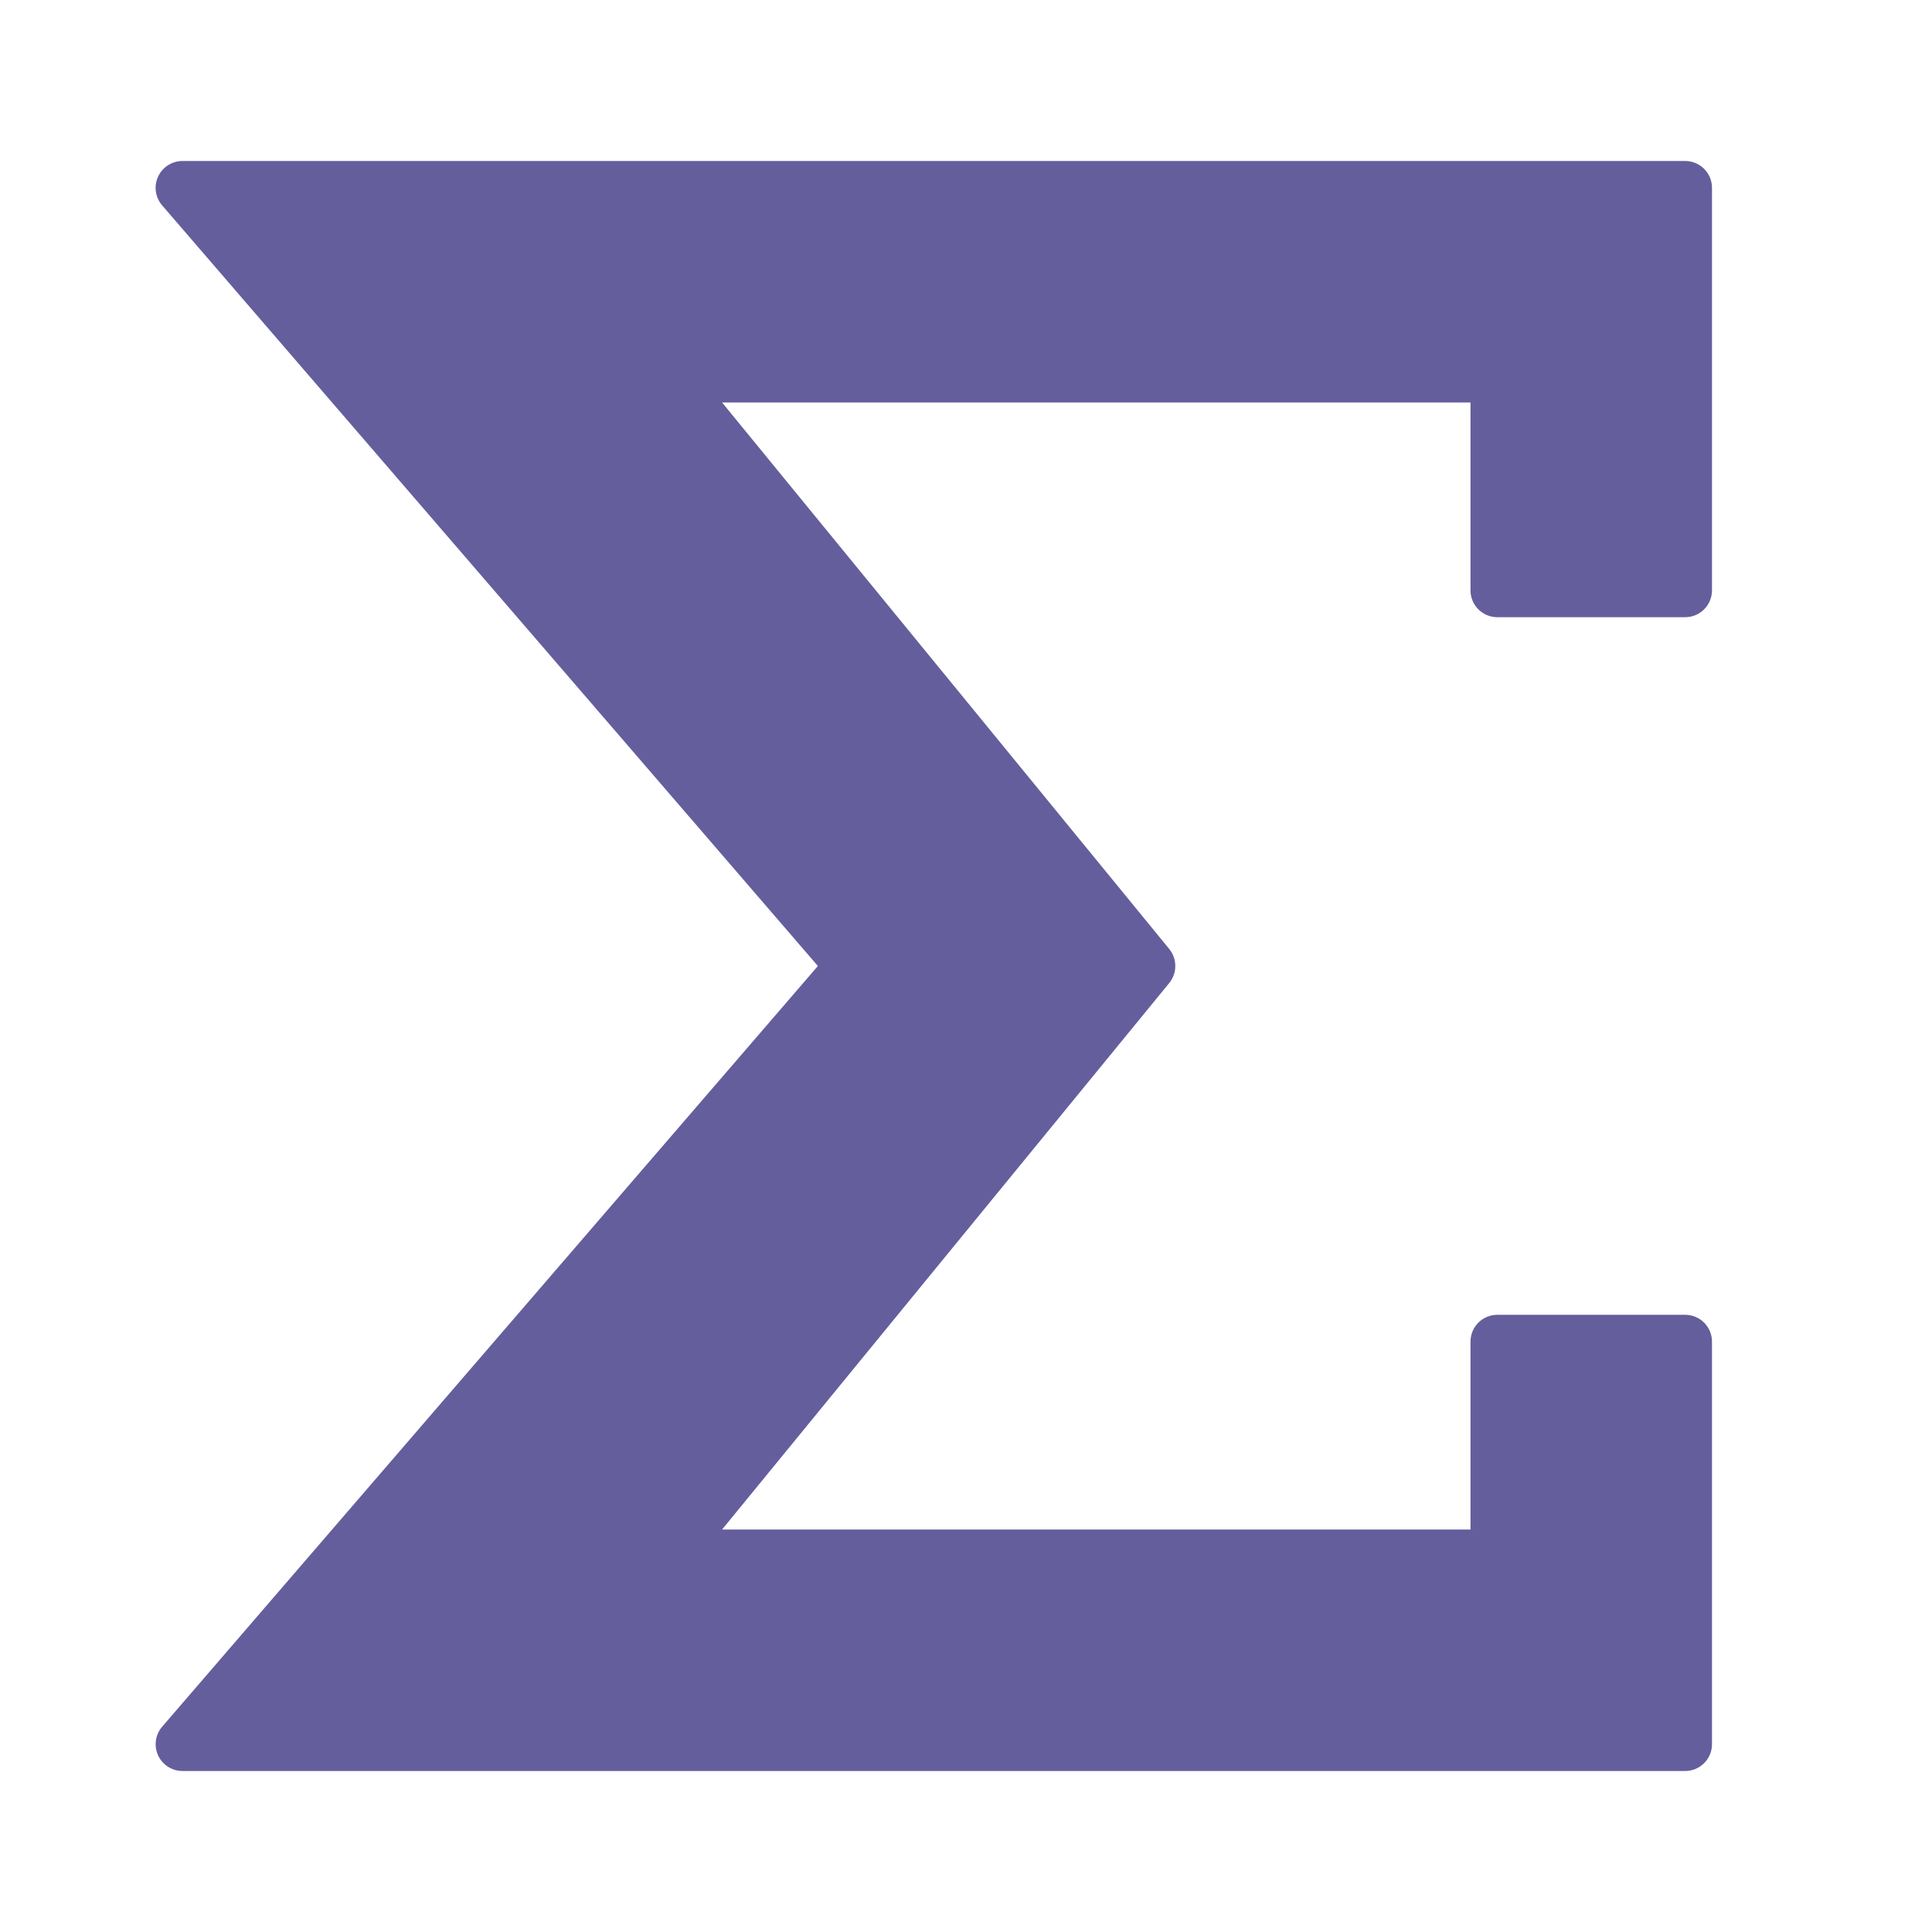
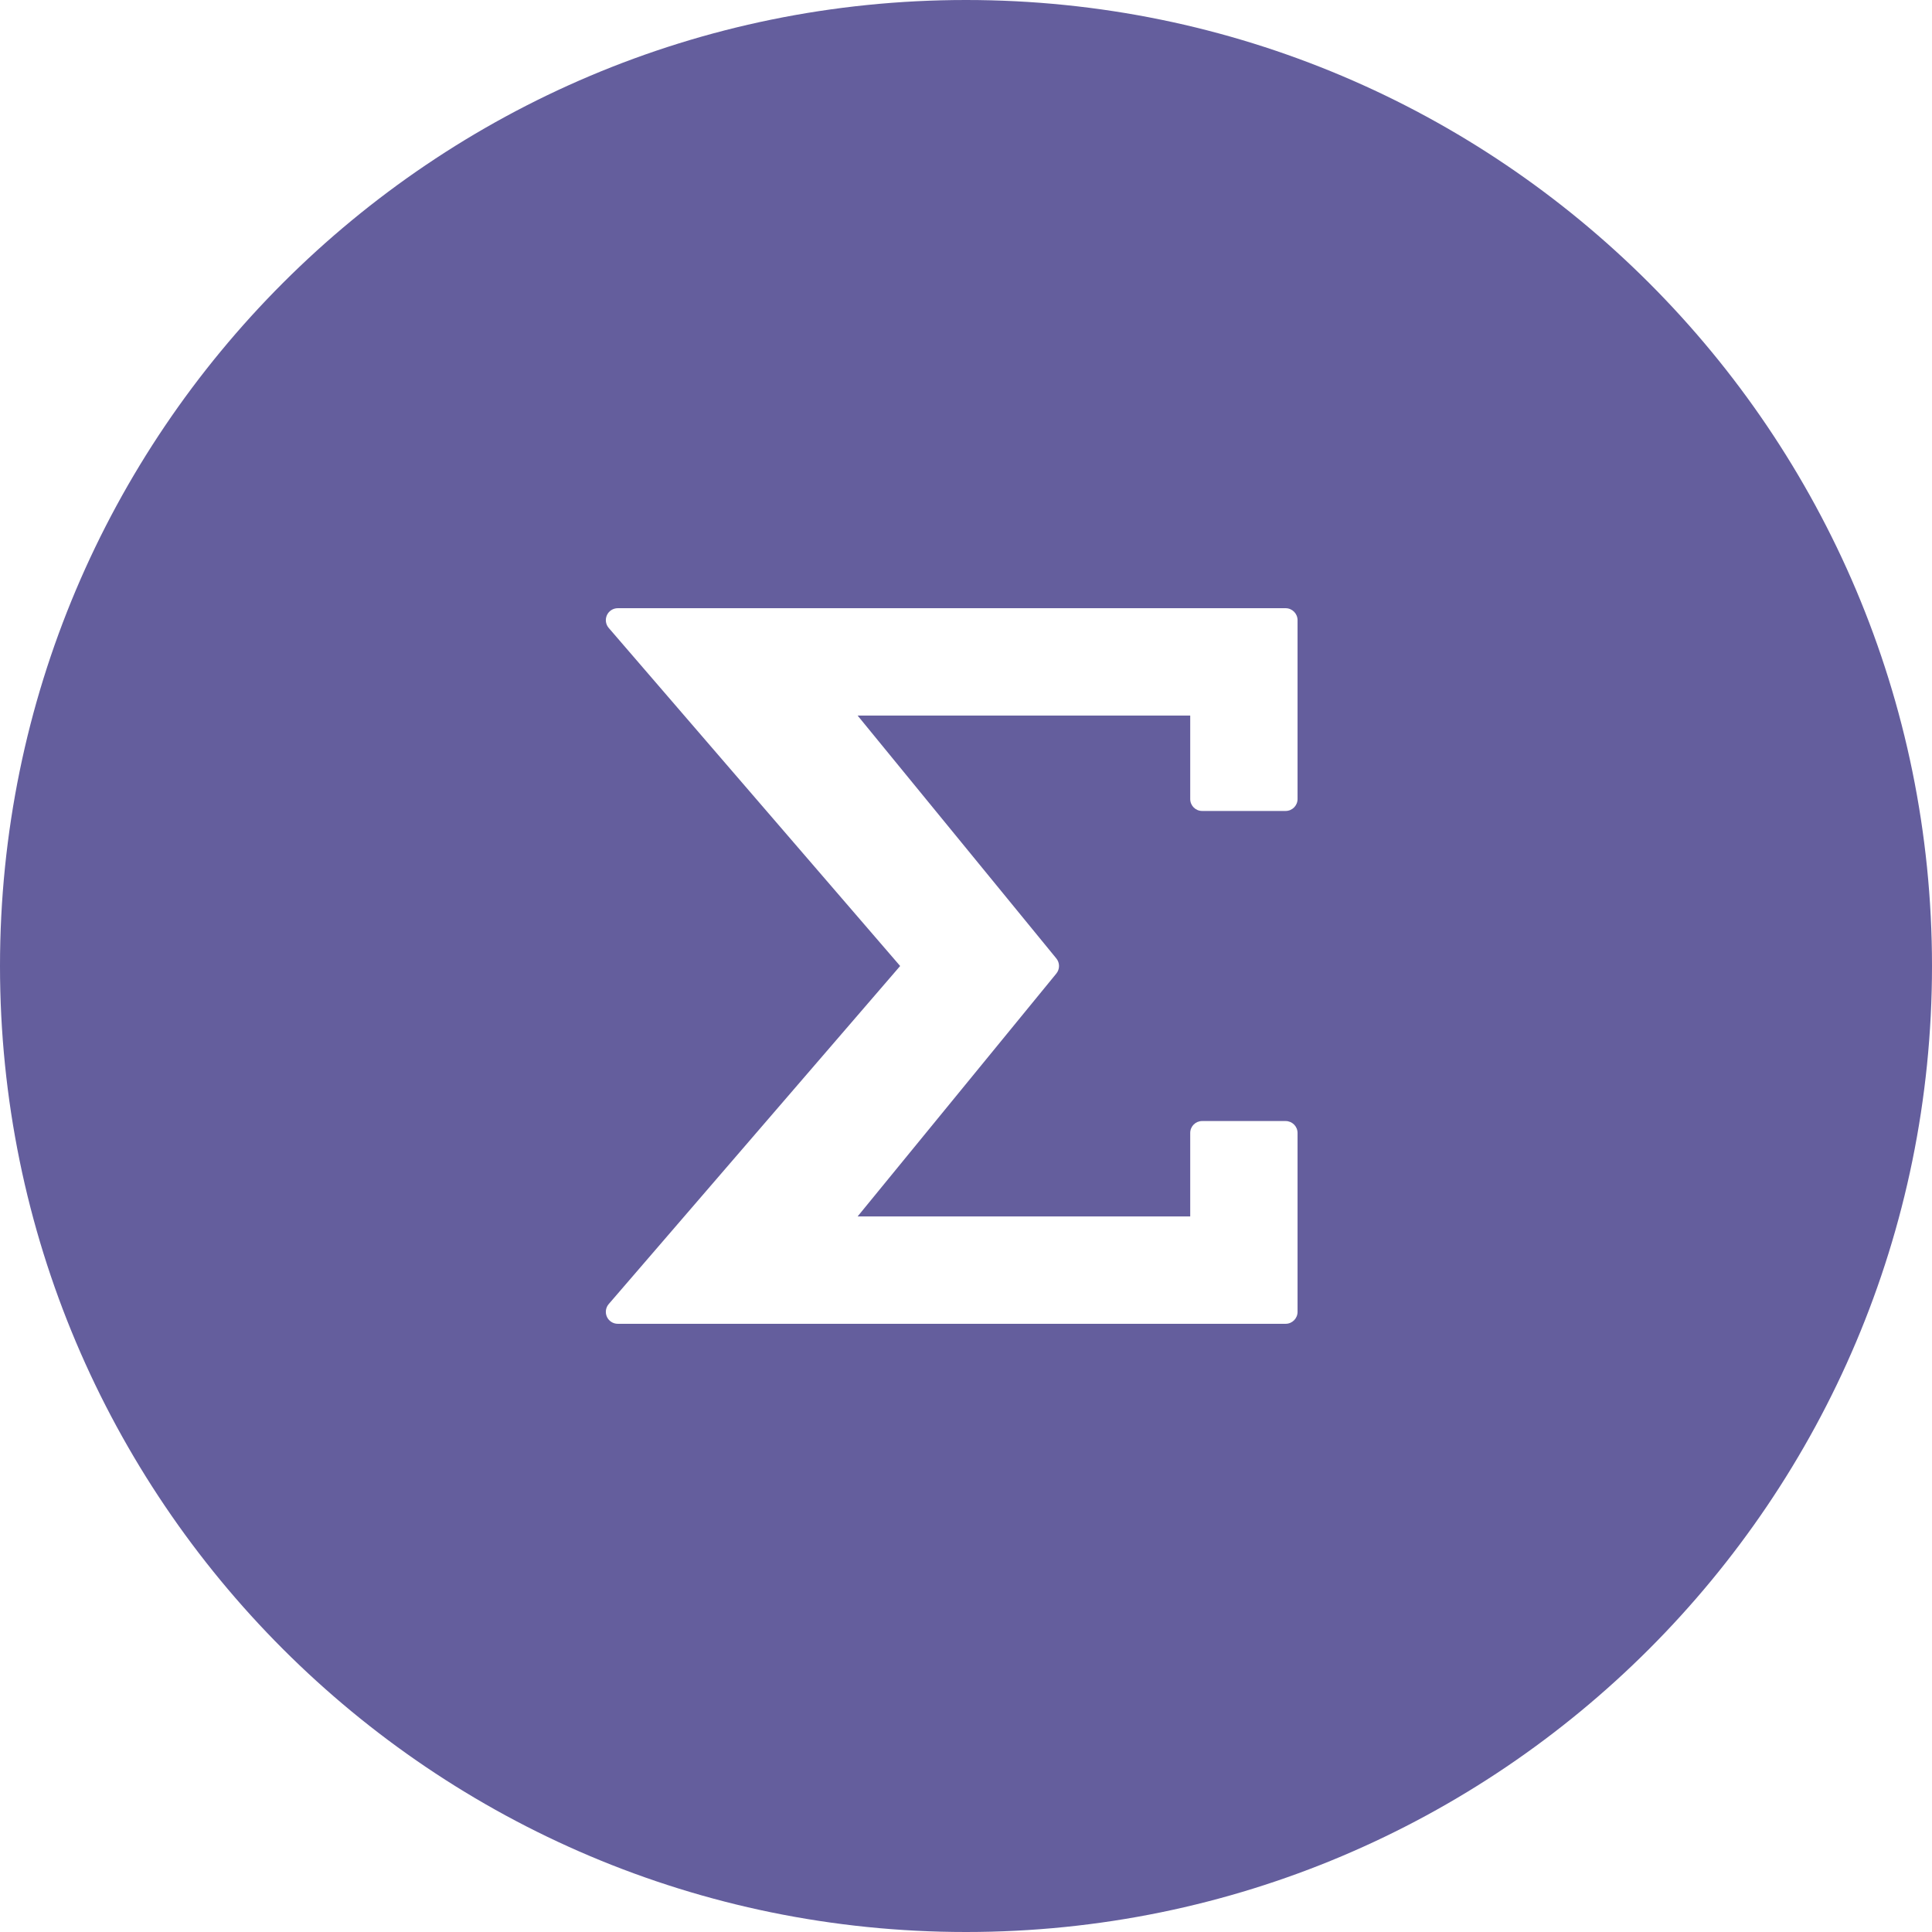
- <svg xmlns="http://www.w3.org/2000/svg" width="24" height="24" viewBox="0 0 24 24" fill="none">
-   <path d="M20.934 22H2.267C2.137 22 2.018 21.924 1.964 21.806C1.91 21.687 1.929 21.548 2.015 21.449L10.16 12L2.014 2.551C1.929 2.452 1.909 2.313 1.964 2.194C2.018 2.076 2.137 2 2.267 2H20.934C21.118 2 21.267 2.149 21.267 2.333V7.333C21.267 7.518 21.118 7.667 20.934 7.667H18.6C18.416 7.667 18.267 7.518 18.267 7.333V5H8.97L14.525 11.789C14.625 11.912 14.625 12.088 14.525 12.211L8.97 19H18.267V16.667C18.267 16.482 18.416 16.333 18.6 16.333H20.934C21.118 16.333 21.267 16.482 21.267 16.667V21.667C21.267 21.851 21.118 22 20.934 22Z" fill="#645E9D" />
+ <svg xmlns="http://www.w3.org/2000/svg" width="36" height="36" viewBox="0 0 36 36" fill="none">
+   <path fill-rule="evenodd" clip-rule="evenodd" d="M18 36C27.941 36 36 27.941 36 18C36 8.059 27.941 0 18 0C8.059 0 0 8.059 0 18C0 27.941 8.059 36 18 36ZM11.511 24.667H23.956C24.079 24.667 24.178 24.567 24.178 24.445V21.111C24.178 20.988 24.078 20.889 23.956 20.889H22.4C22.277 20.889 22.178 20.988 22.178 21.111V22.667H15.98L19.683 18.141C19.75 18.059 19.75 17.941 19.683 17.859L15.98 13.333H22.178V14.889C22.178 15.012 22.277 15.111 22.4 15.111H23.956C24.078 15.111 24.178 15.012 24.178 14.889V11.556C24.178 11.433 24.078 11.333 23.956 11.333H11.511C11.424 11.333 11.345 11.384 11.309 11.463C11.273 11.542 11.286 11.635 11.343 11.701L16.773 18L11.343 24.299C11.286 24.365 11.273 24.458 11.309 24.537C11.345 24.616 11.424 24.667 11.511 24.667Z" fill="#645E9D" />
</svg>
